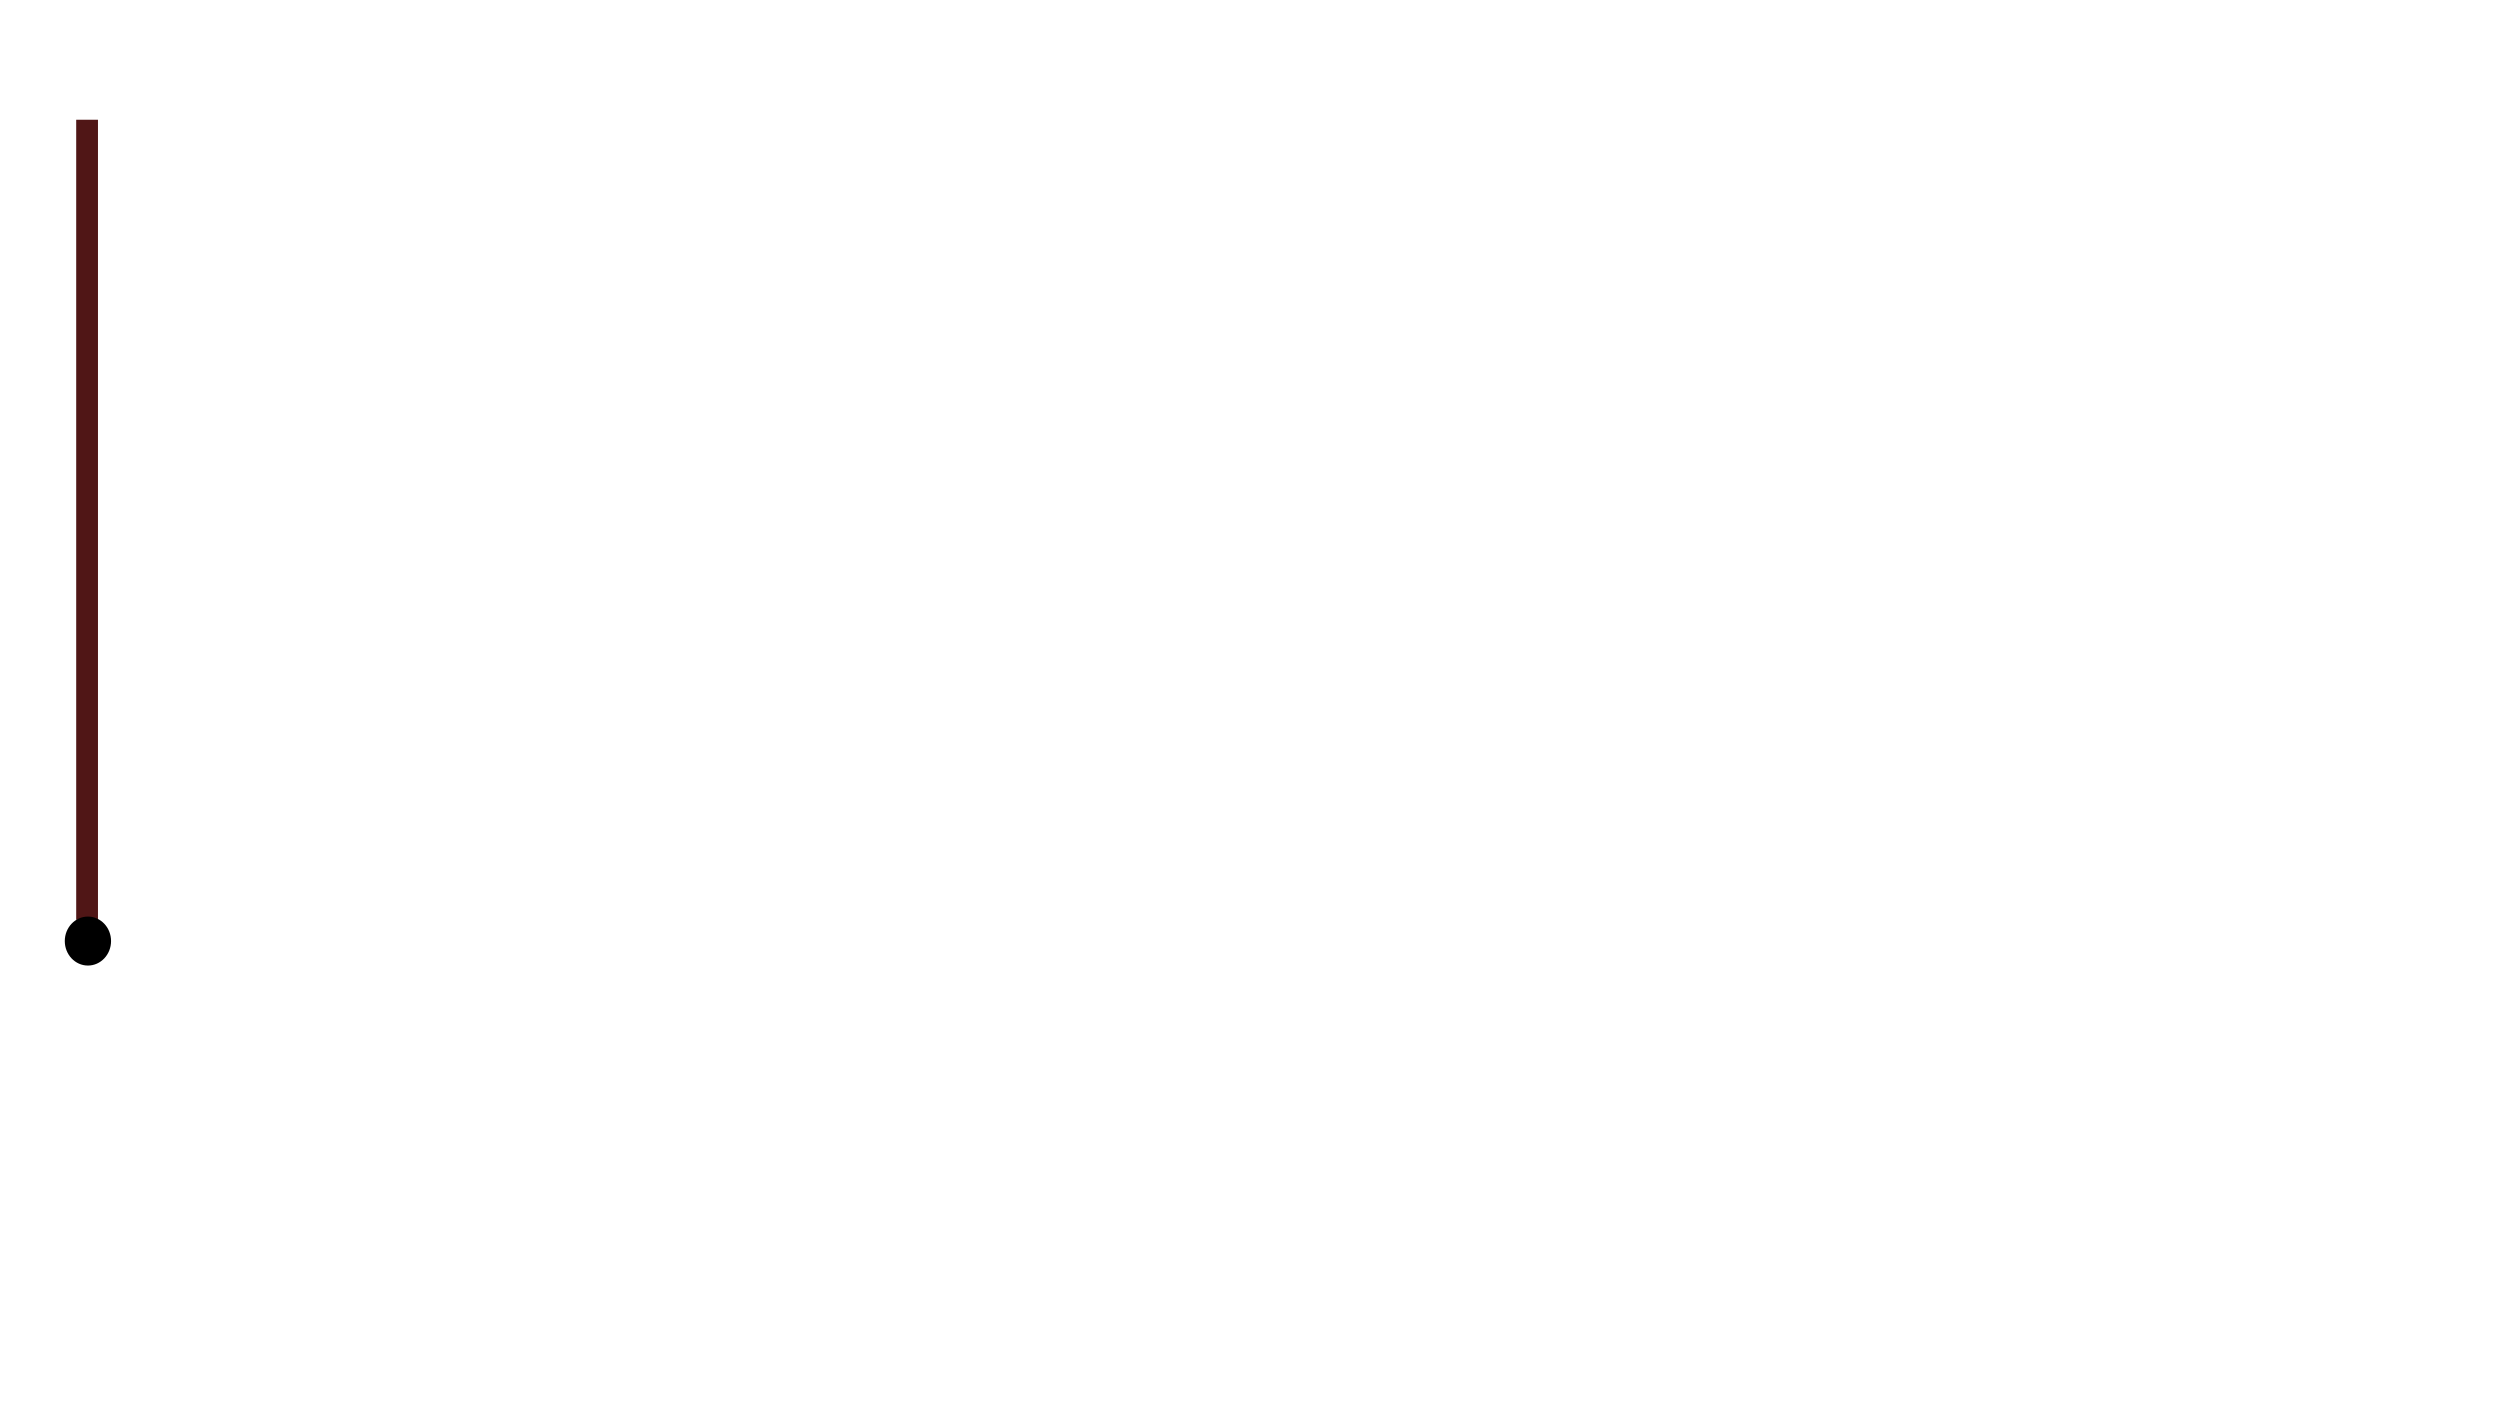
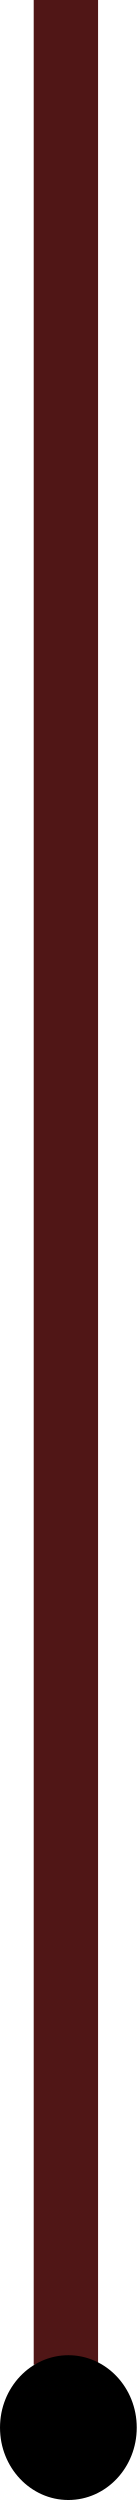
- <svg xmlns="http://www.w3.org/2000/svg" width="100%" height="100%" viewBox="0 0 1060 600" preserveAspectRatio="xMinYMin meet" version="1.1" id="svg7">
+ <svg xmlns="http://www.w3.org/2000/svg" width="19.615" height="358.625" viewBox="0 0 19.615 358.625" preserveAspectRatio="xMinYMin meet" version="1.1" id="svg7">
  <defs id="defs11" />
-   <rect id="svgEditorBackground" x="0" y="0" width="1060" height="600" style="fill: none; stroke: none;" />
-   <rect style="fill:#501616;fill-rule:evenodd" id="rect322" width="9.231" height="339.231" x="32.308" y="50.769" />
-   <ellipse style="fill:#000000;stroke-width:0.357" id="path368" cx="37.279" cy="399.01" rx="9.808" ry="10.385" />
+   <rect id="svgEditorBackground" x="-27.471" y="-50.769" width="1060" height="600" style="fill:none;stroke:none" />
+   <rect style="fill:#501616;fill-rule:evenodd" id="rect322" width="9.231" height="339.231" x="4.836" y="0" />
+   <ellipse style="fill:#000000;stroke-width:0.357" id="path368" cx="9.808" cy="348.241" rx="9.808" ry="10.385" />
</svg>
